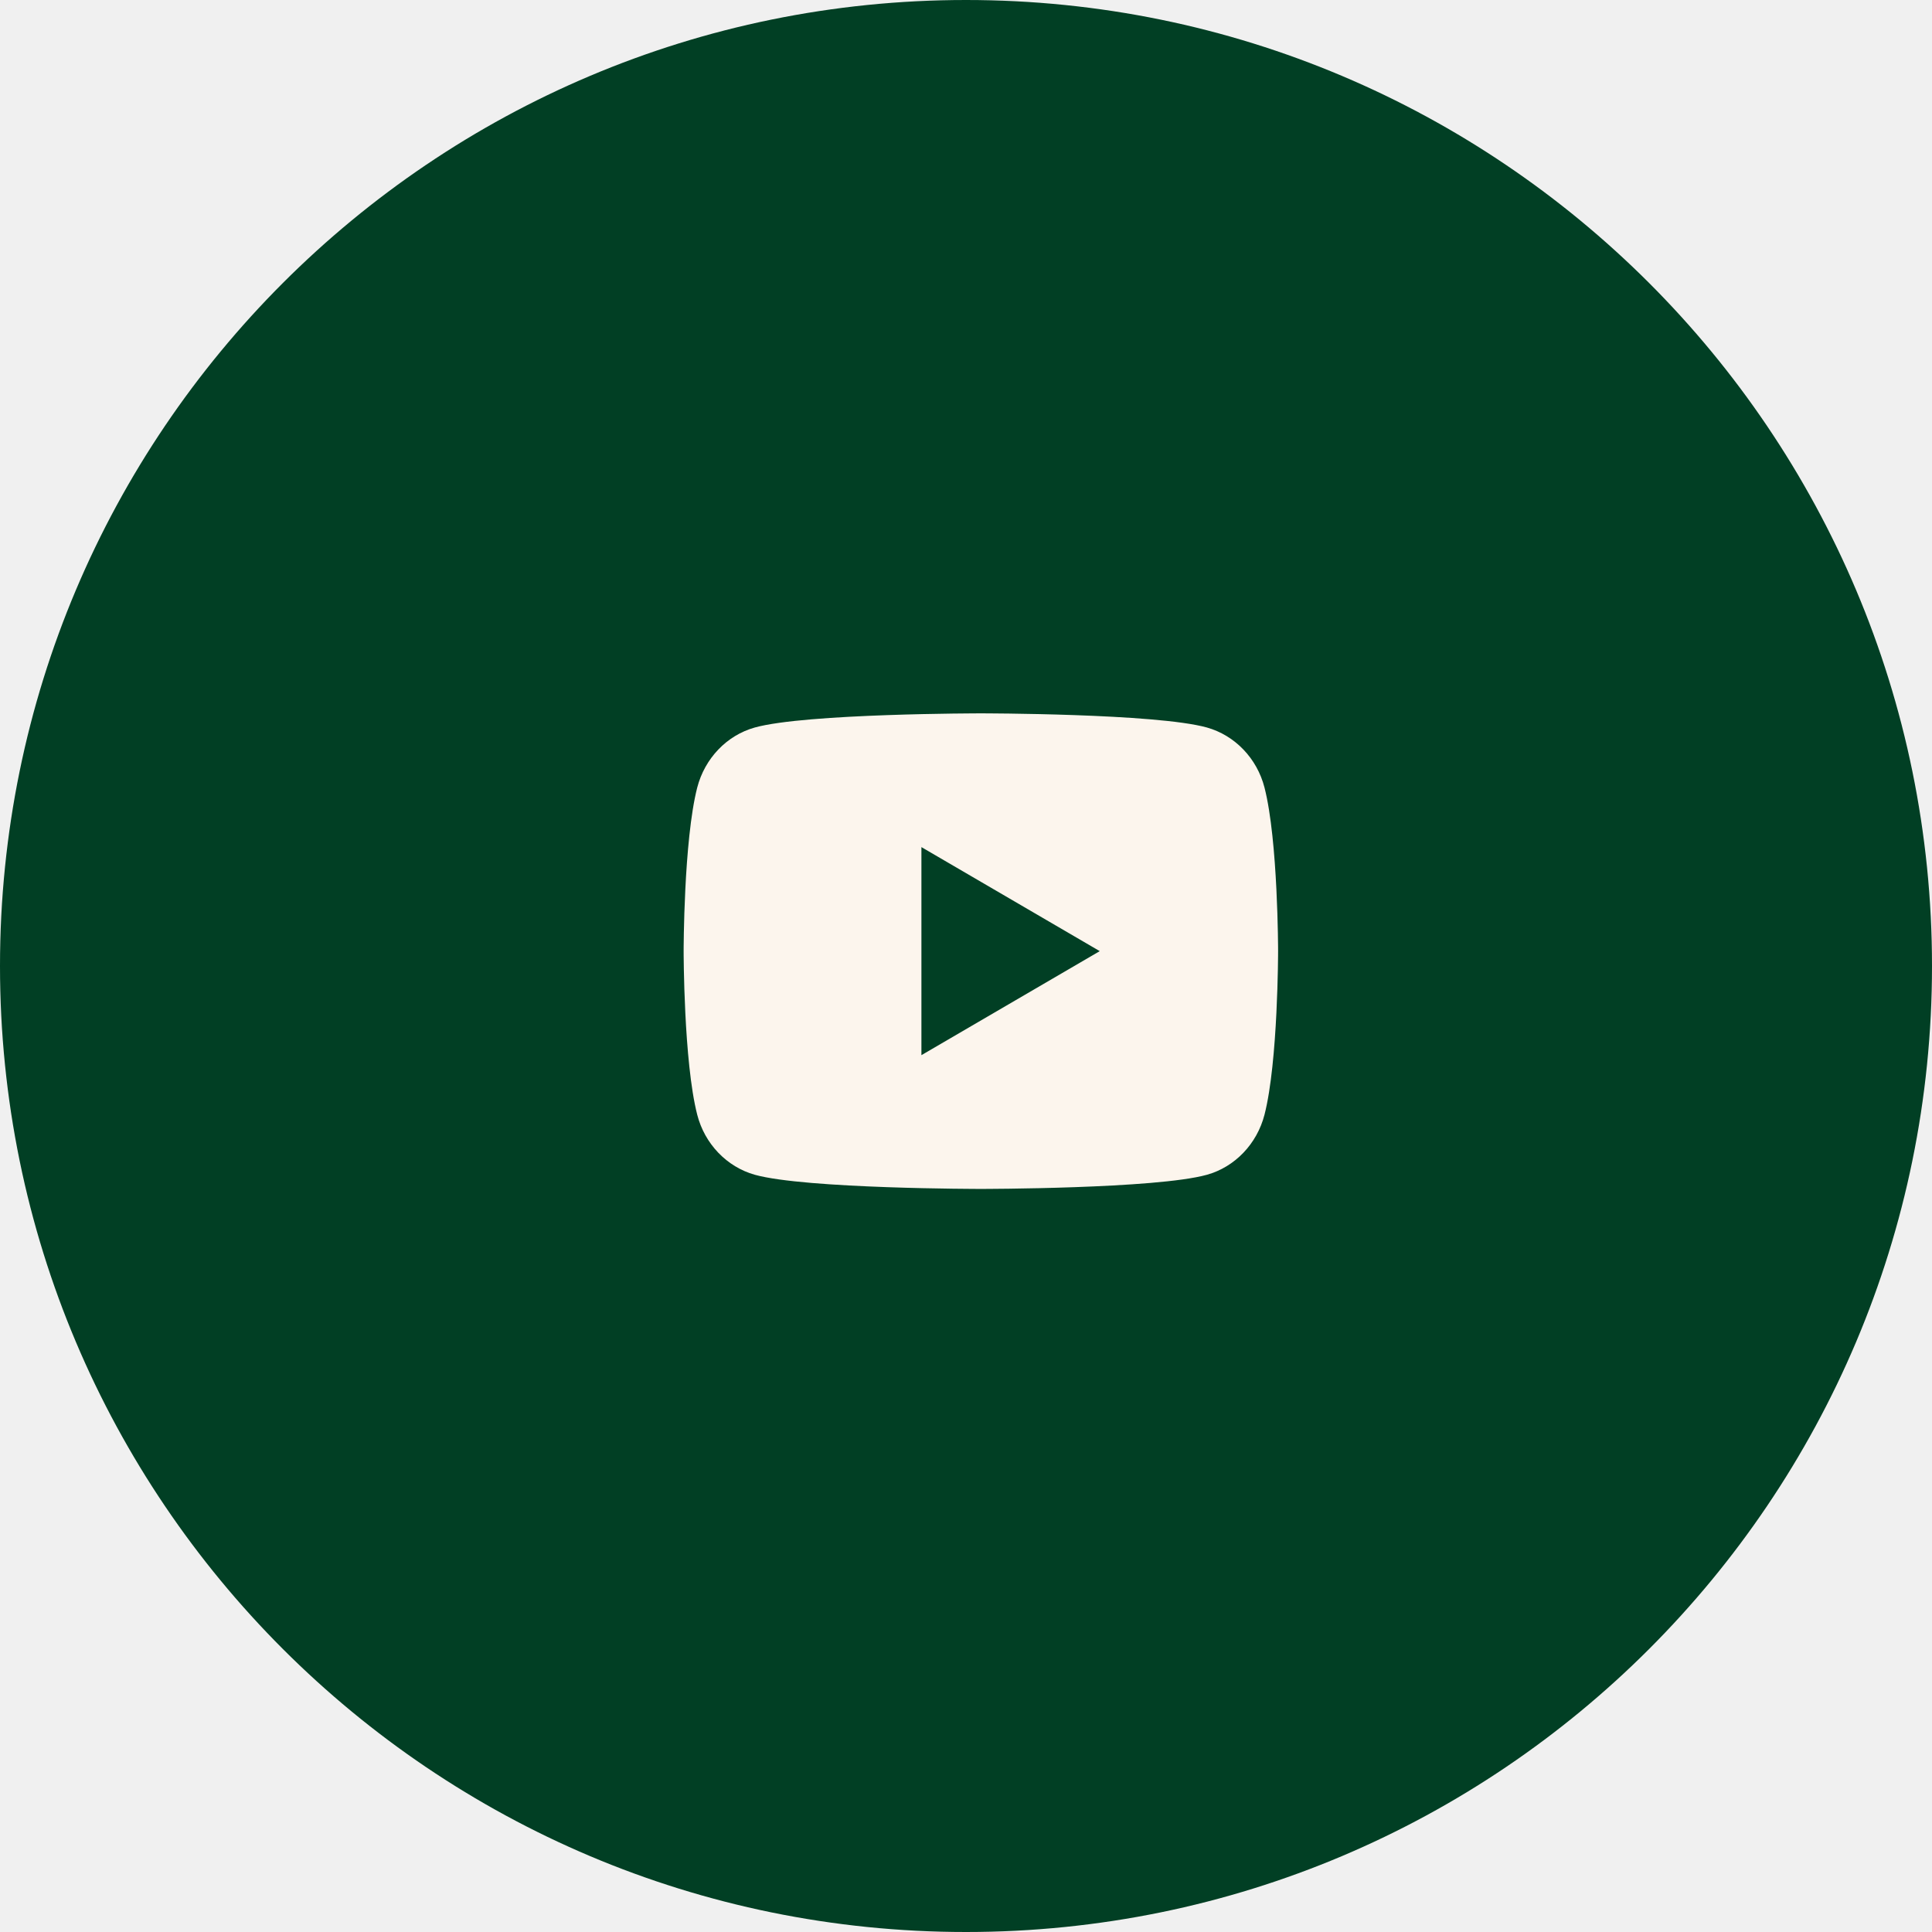
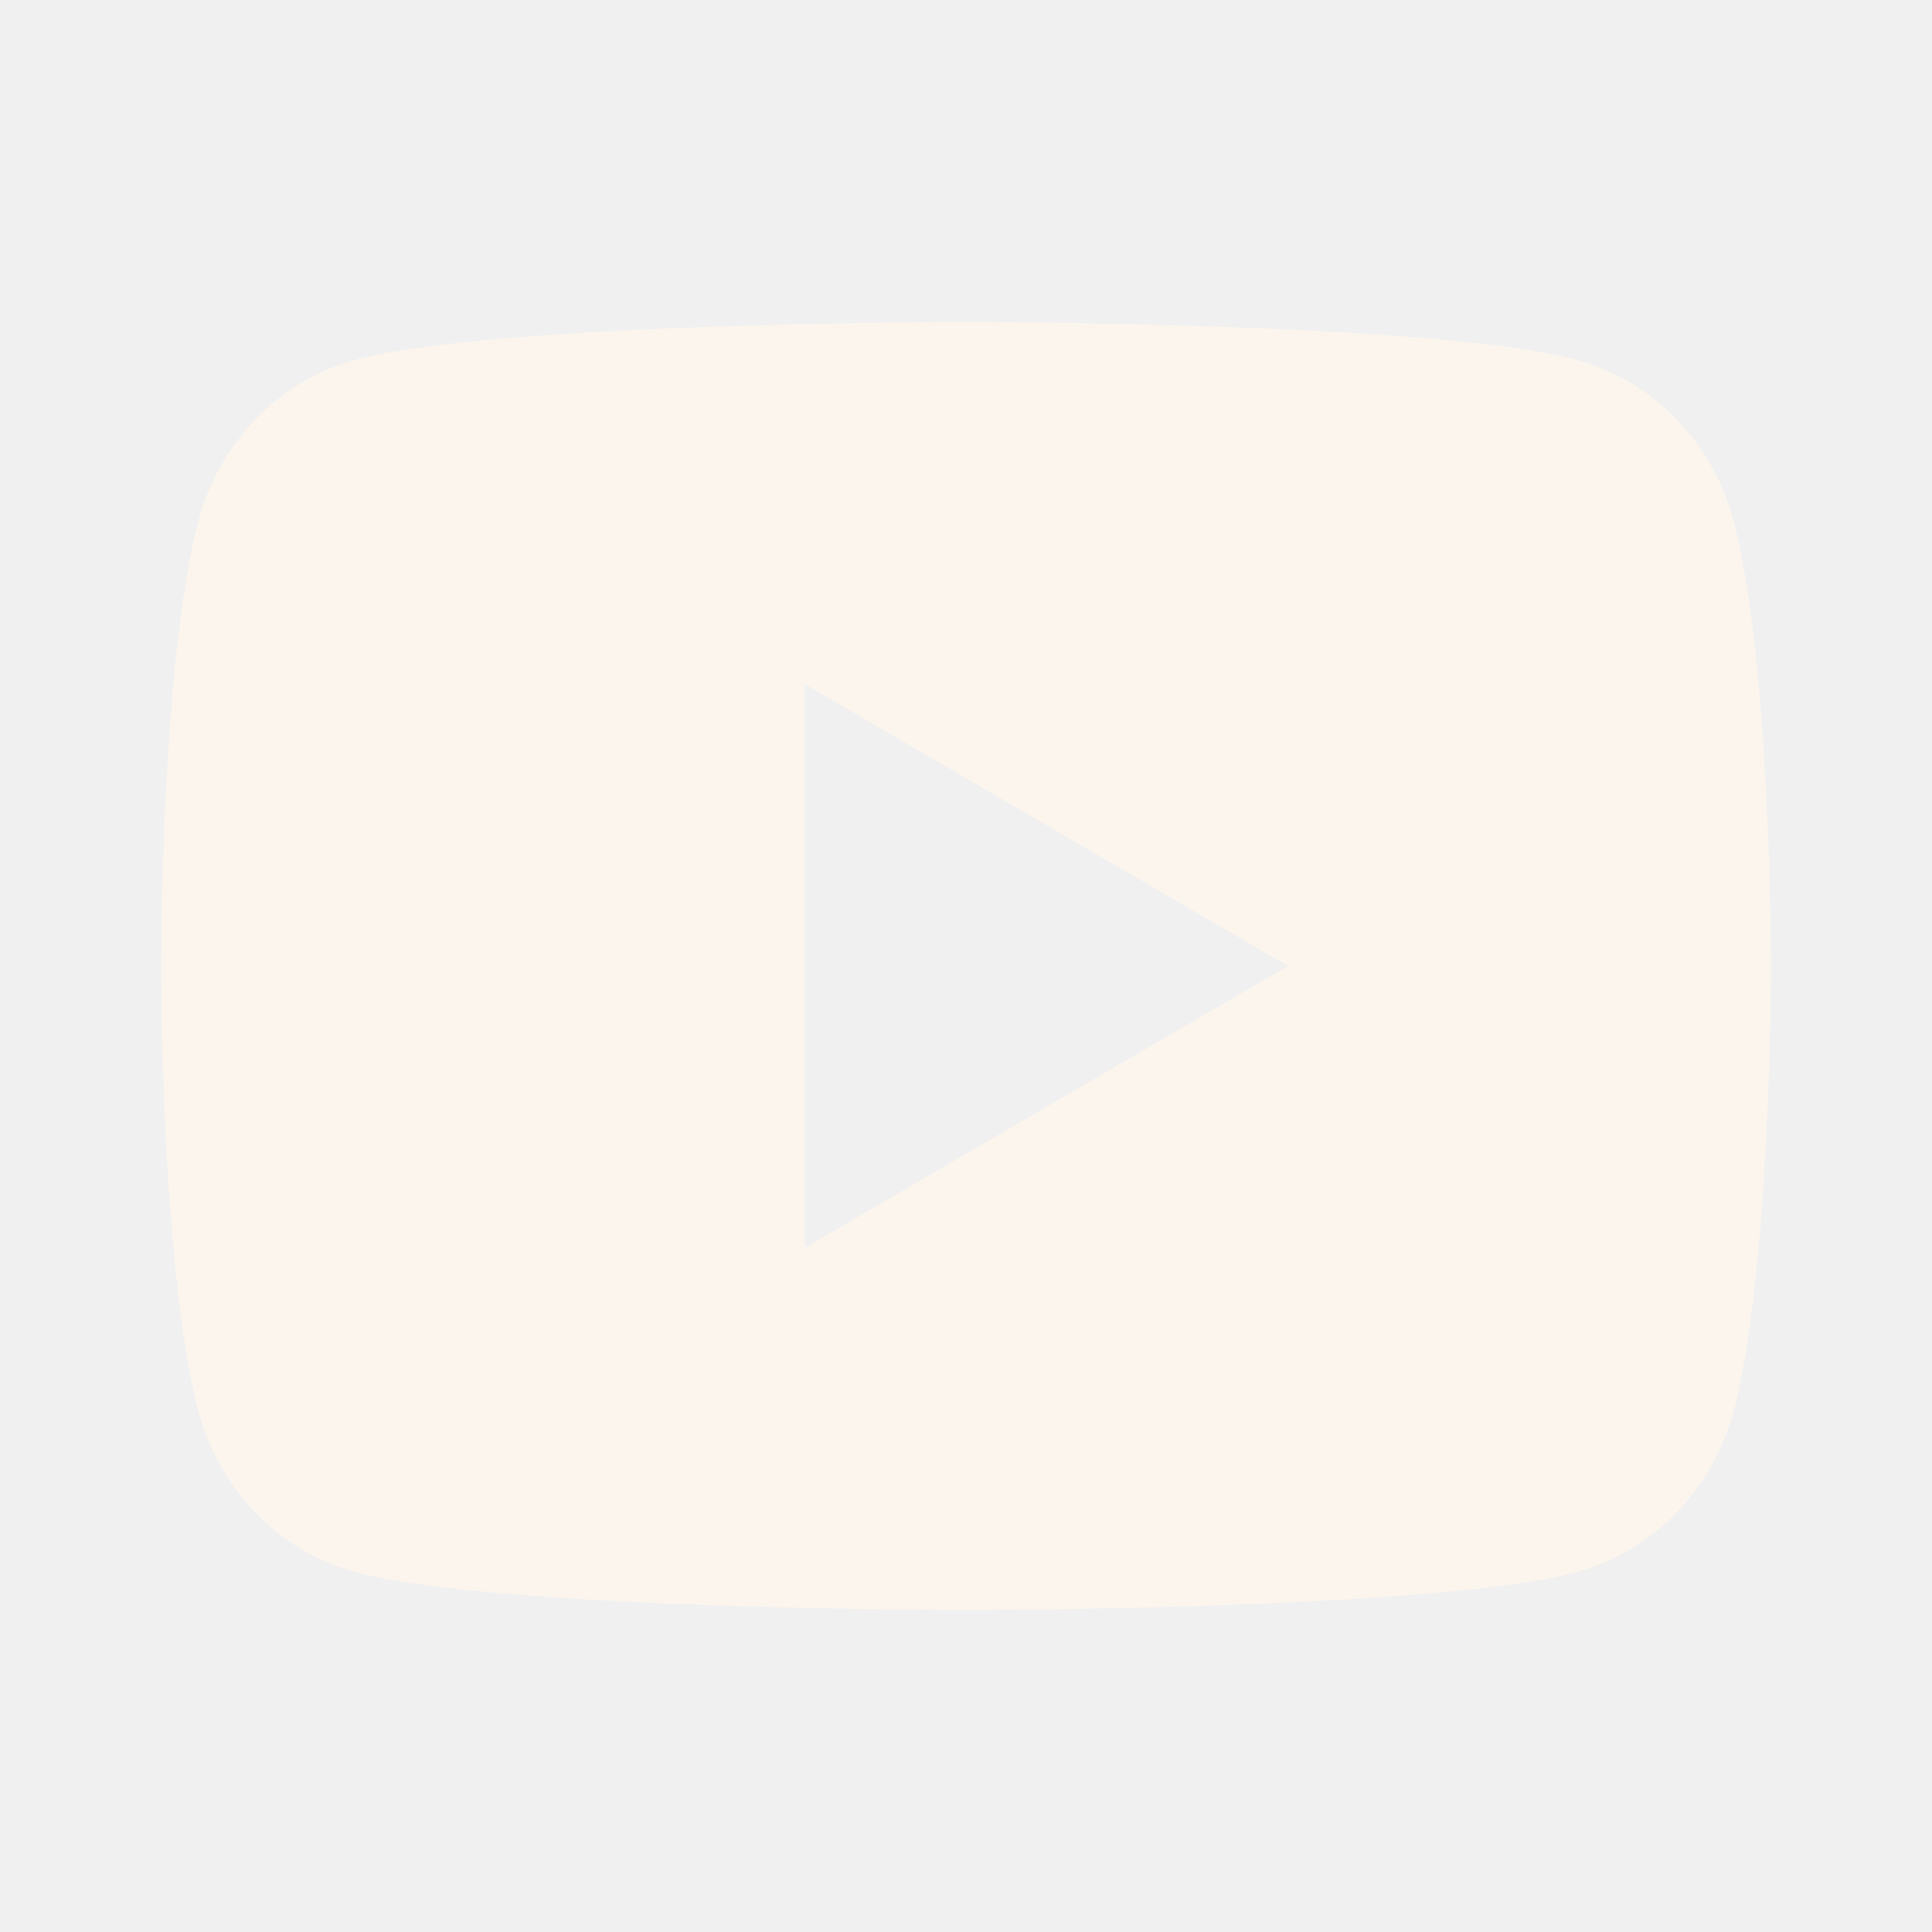
- <svg xmlns="http://www.w3.org/2000/svg" width="65" height="65" viewBox="0 0 65 65" fill="#fcf5ed">
-   <rect width="65" height="65" rx="32.5" fill="#013F24" />
-   <g clip-path="url(#clip0_338_1084)">
-     <path d="M42.543 26.498C43 28.28 43 32 43 32C43 32 43 35.72 42.543 37.502C42.289 38.487 41.546 39.262 40.605 39.524C38.896 40 33 40 33 40C33 40 27.107 40 25.395 39.524C24.45 39.258 23.708 38.484 23.457 37.502C23 35.72 23 32 23 32C23 32 23 28.28 23.457 26.498C23.711 25.513 24.454 24.738 25.395 24.476C27.107 24 33 24 33 24C33 24 38.896 24 40.605 24.476C41.55 24.742 42.292 25.516 42.543 26.498ZM31 35.5L37 32L31 28.5V35.5Z" fill="#fcf5ed" />
+ <svg xmlns="http://www.w3.org/2000/svg" width="40" height="40" viewBox="0 0 40 40" fill="none">
+   <g clip-path="url(#clip0_592_1105)">
+     <path d="M35.905 10.83C36.667 13.8 36.667 20 36.667 20C36.667 20 36.667 26.2 35.905 29.17C35.482 30.812 34.243 32.103 32.675 32.54C29.827 33.333 20 33.333 20 33.333C20 33.333 10.178 33.333 7.325 32.54C5.75 32.097 4.513 30.807 4.095 29.17C3.333 26.2 3.333 20 3.333 20C3.333 20 3.333 13.8 4.095 10.83C4.518 9.188 5.757 7.897 7.325 7.46C10.178 6.667 20 6.667 20 6.667C20 6.667 29.827 6.667 32.675 7.46C34.25 7.903 35.487 9.193 35.905 10.83ZM16.667 25.833L26.667 20L16.667 14.167V25.833Z" fill="#FCF5ED" />
  </g>
  <defs>
-     <clipPath id="clip0_338_1084">
-       <rect width="24" height="24" fill="#fcf5ed" transform="translate(21 20)" />
+     <clipPath id="clip0_592_1105">
+       <rect width="40" height="40" fill="white" />
    </clipPath>
  </defs>
</svg>
